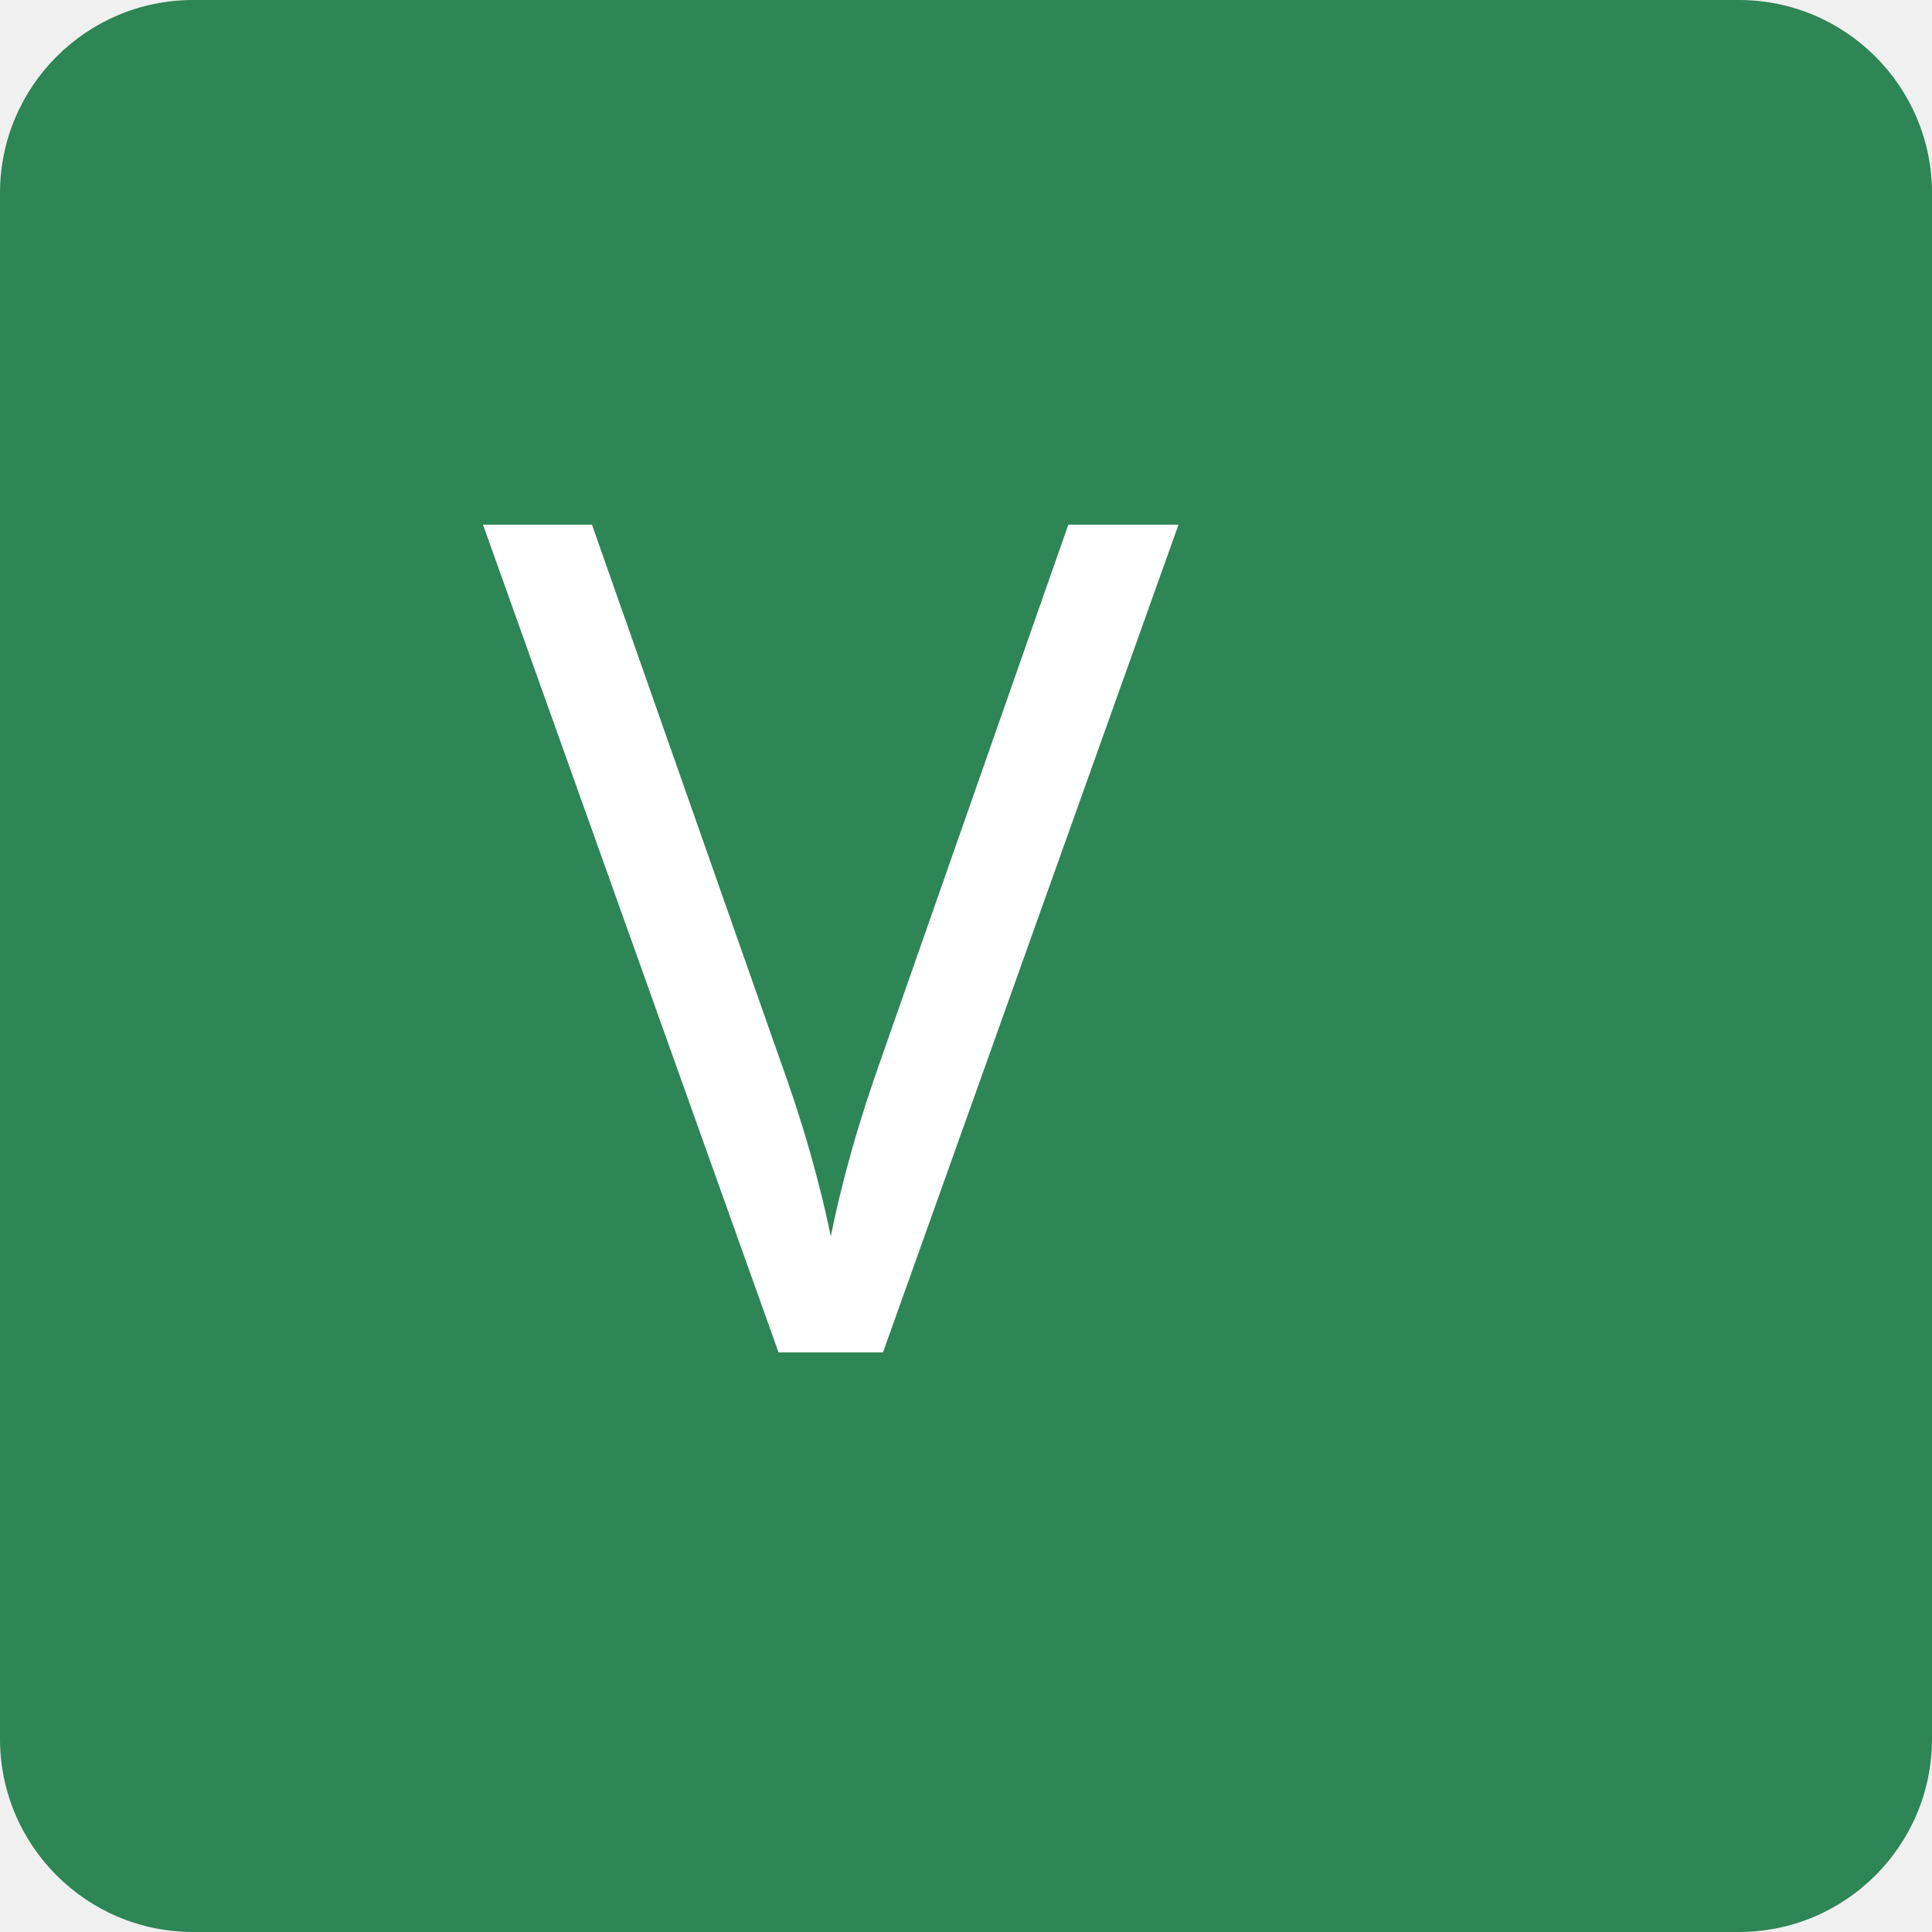
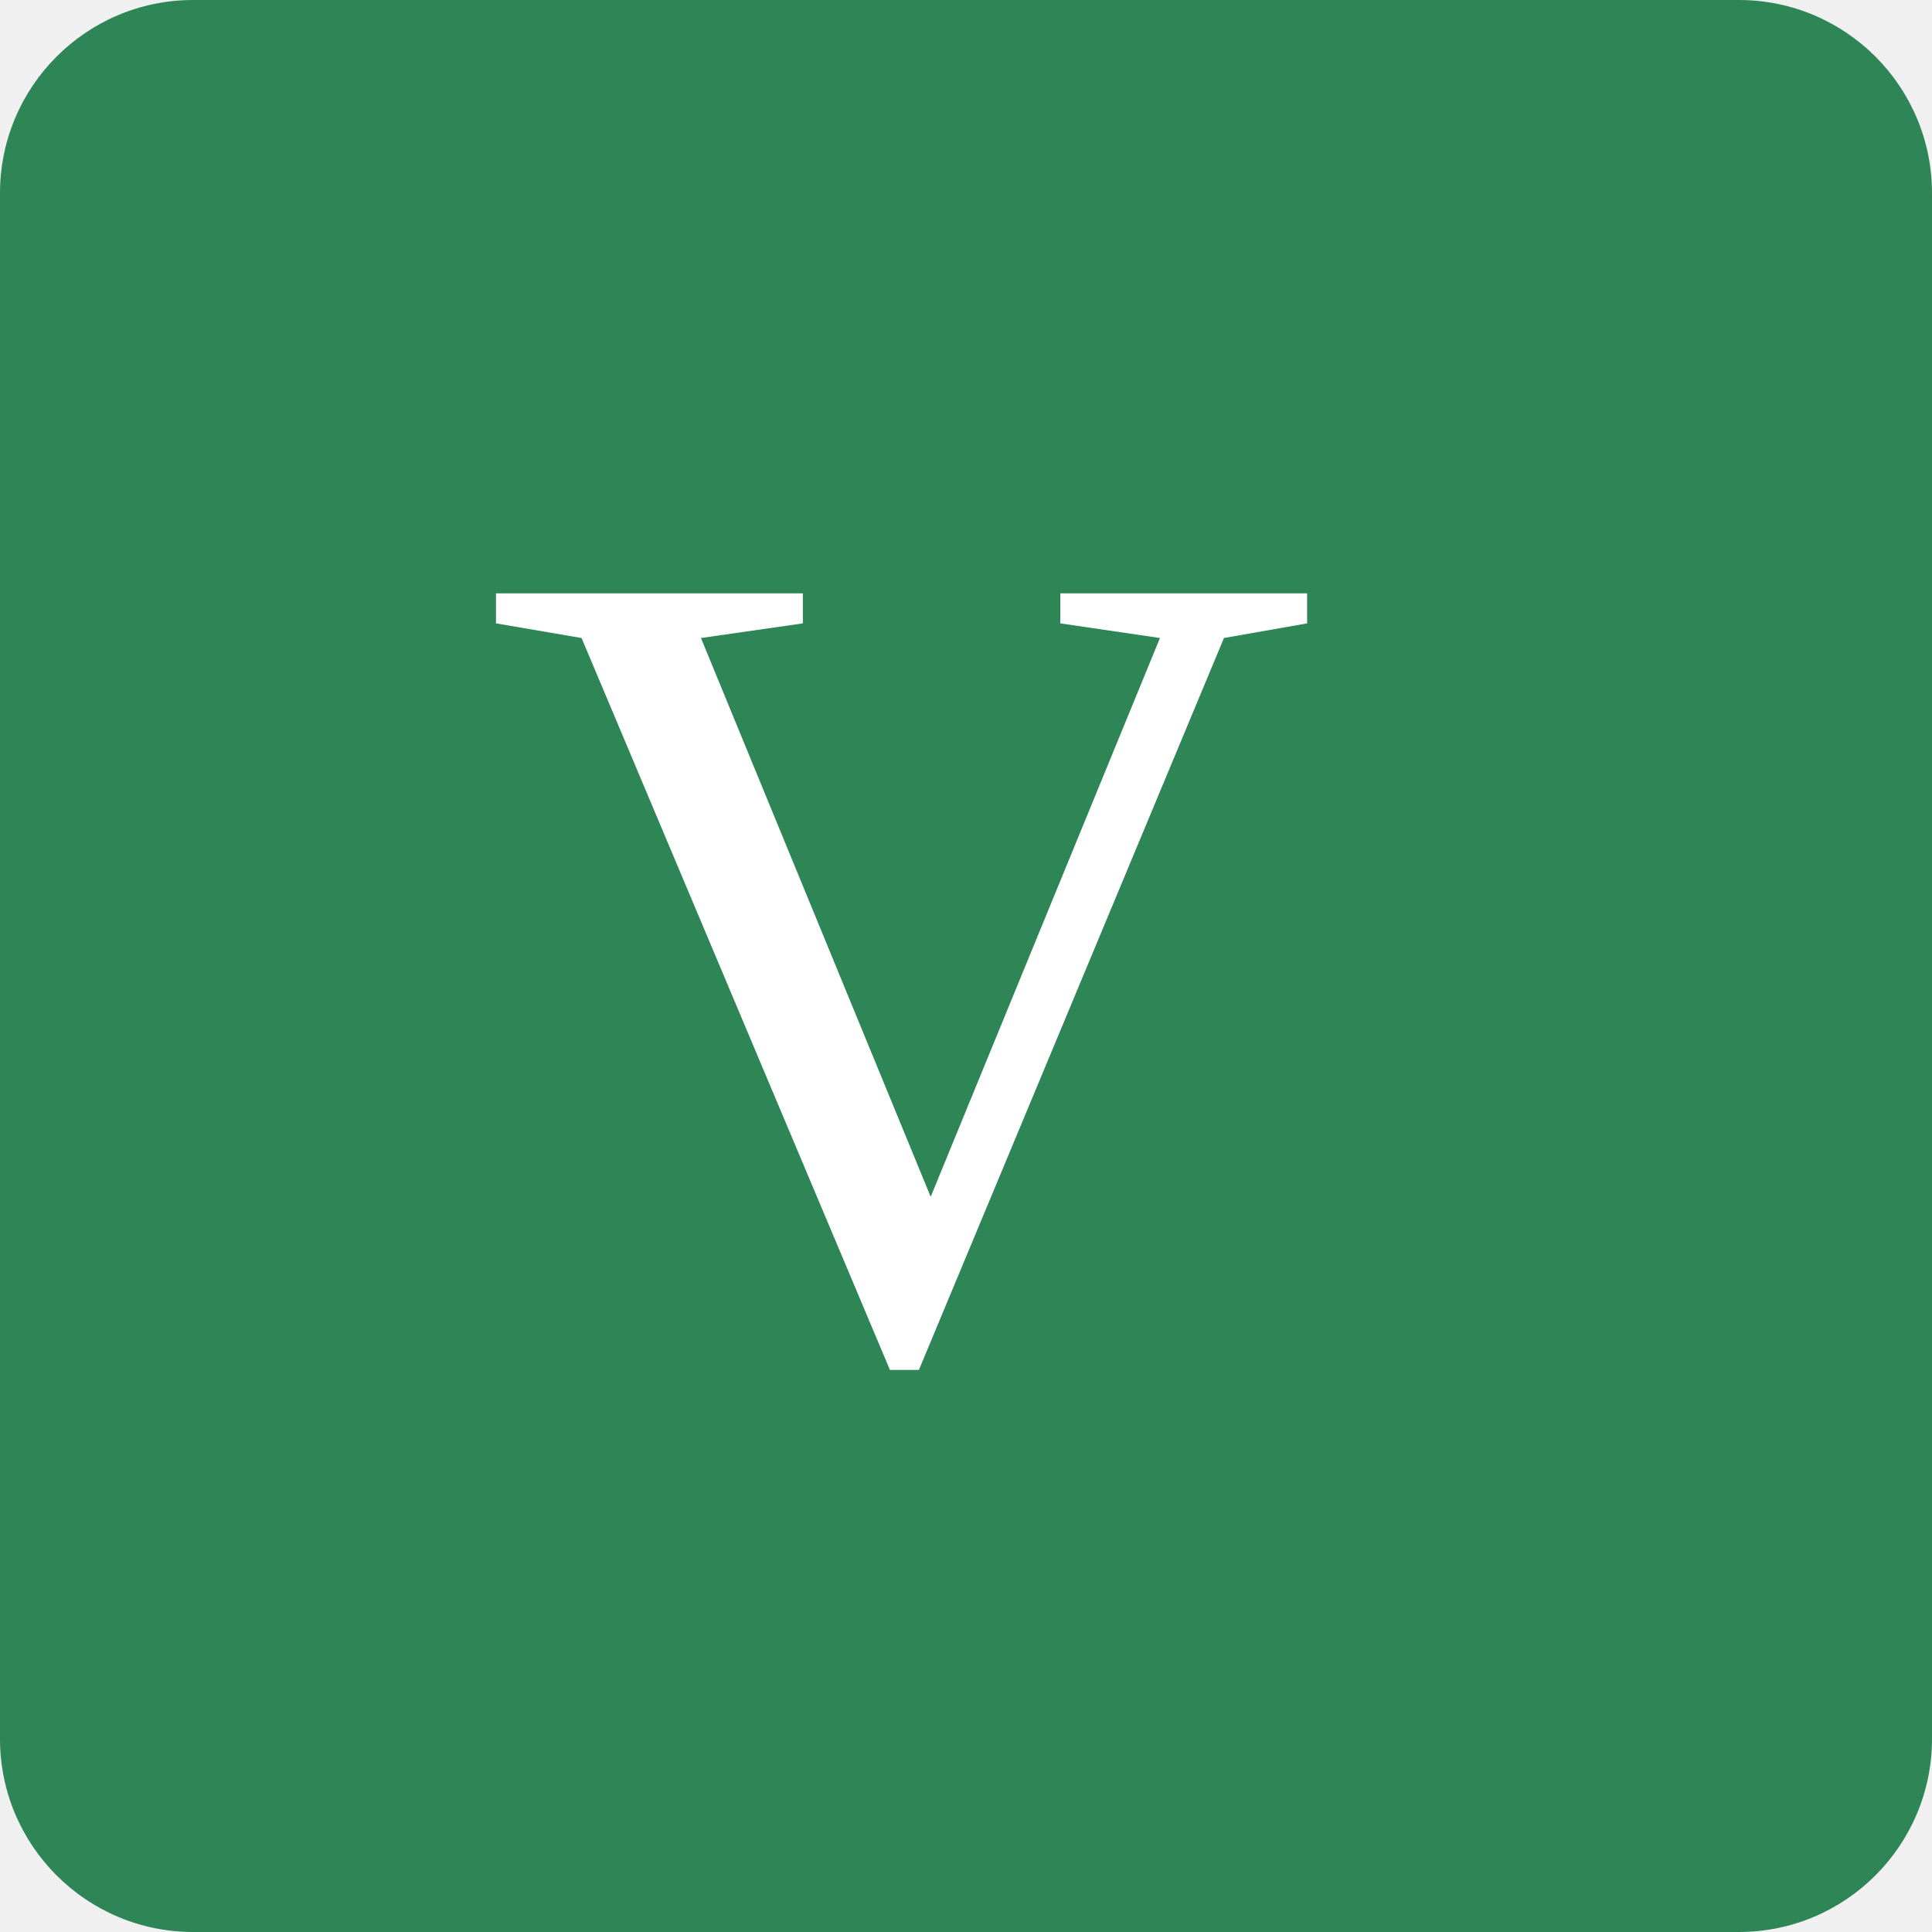
<svg xmlns="http://www.w3.org/2000/svg" width="200" height="200" viewBox="0 0 200 200" version="1.1" id="portfolio-logo">
-   <rect style="fill:#2e8555;fill-opacity:1;stroke:none;stroke-width:2;stroke-linecap:round;stroke-linejoin:round" width="200" height="200" x="0" y="0" rx="20" ry="20" />
-   <text xml:space="preserve" style="font-style:normal;font-weight:normal;font-size:120px;line-height:1.25;font-family:sans-serif;fill:#ffffff;fill-opacity:1;stroke:none" x="50" y="140" id="text">
-     <tspan x="50" y="140" style="font-size:120px;fill:#ffffff">V</tspan>
-   </text>
+   <rect style="fill:#2e8555;fill-opacity:1;stroke:none" width="200" height="200" x="0" y="0" rx="20" ry="20" />
+   <text style="font-size:120px;fill:#ffffff" x="50" y="140">V</text>
</svg>
